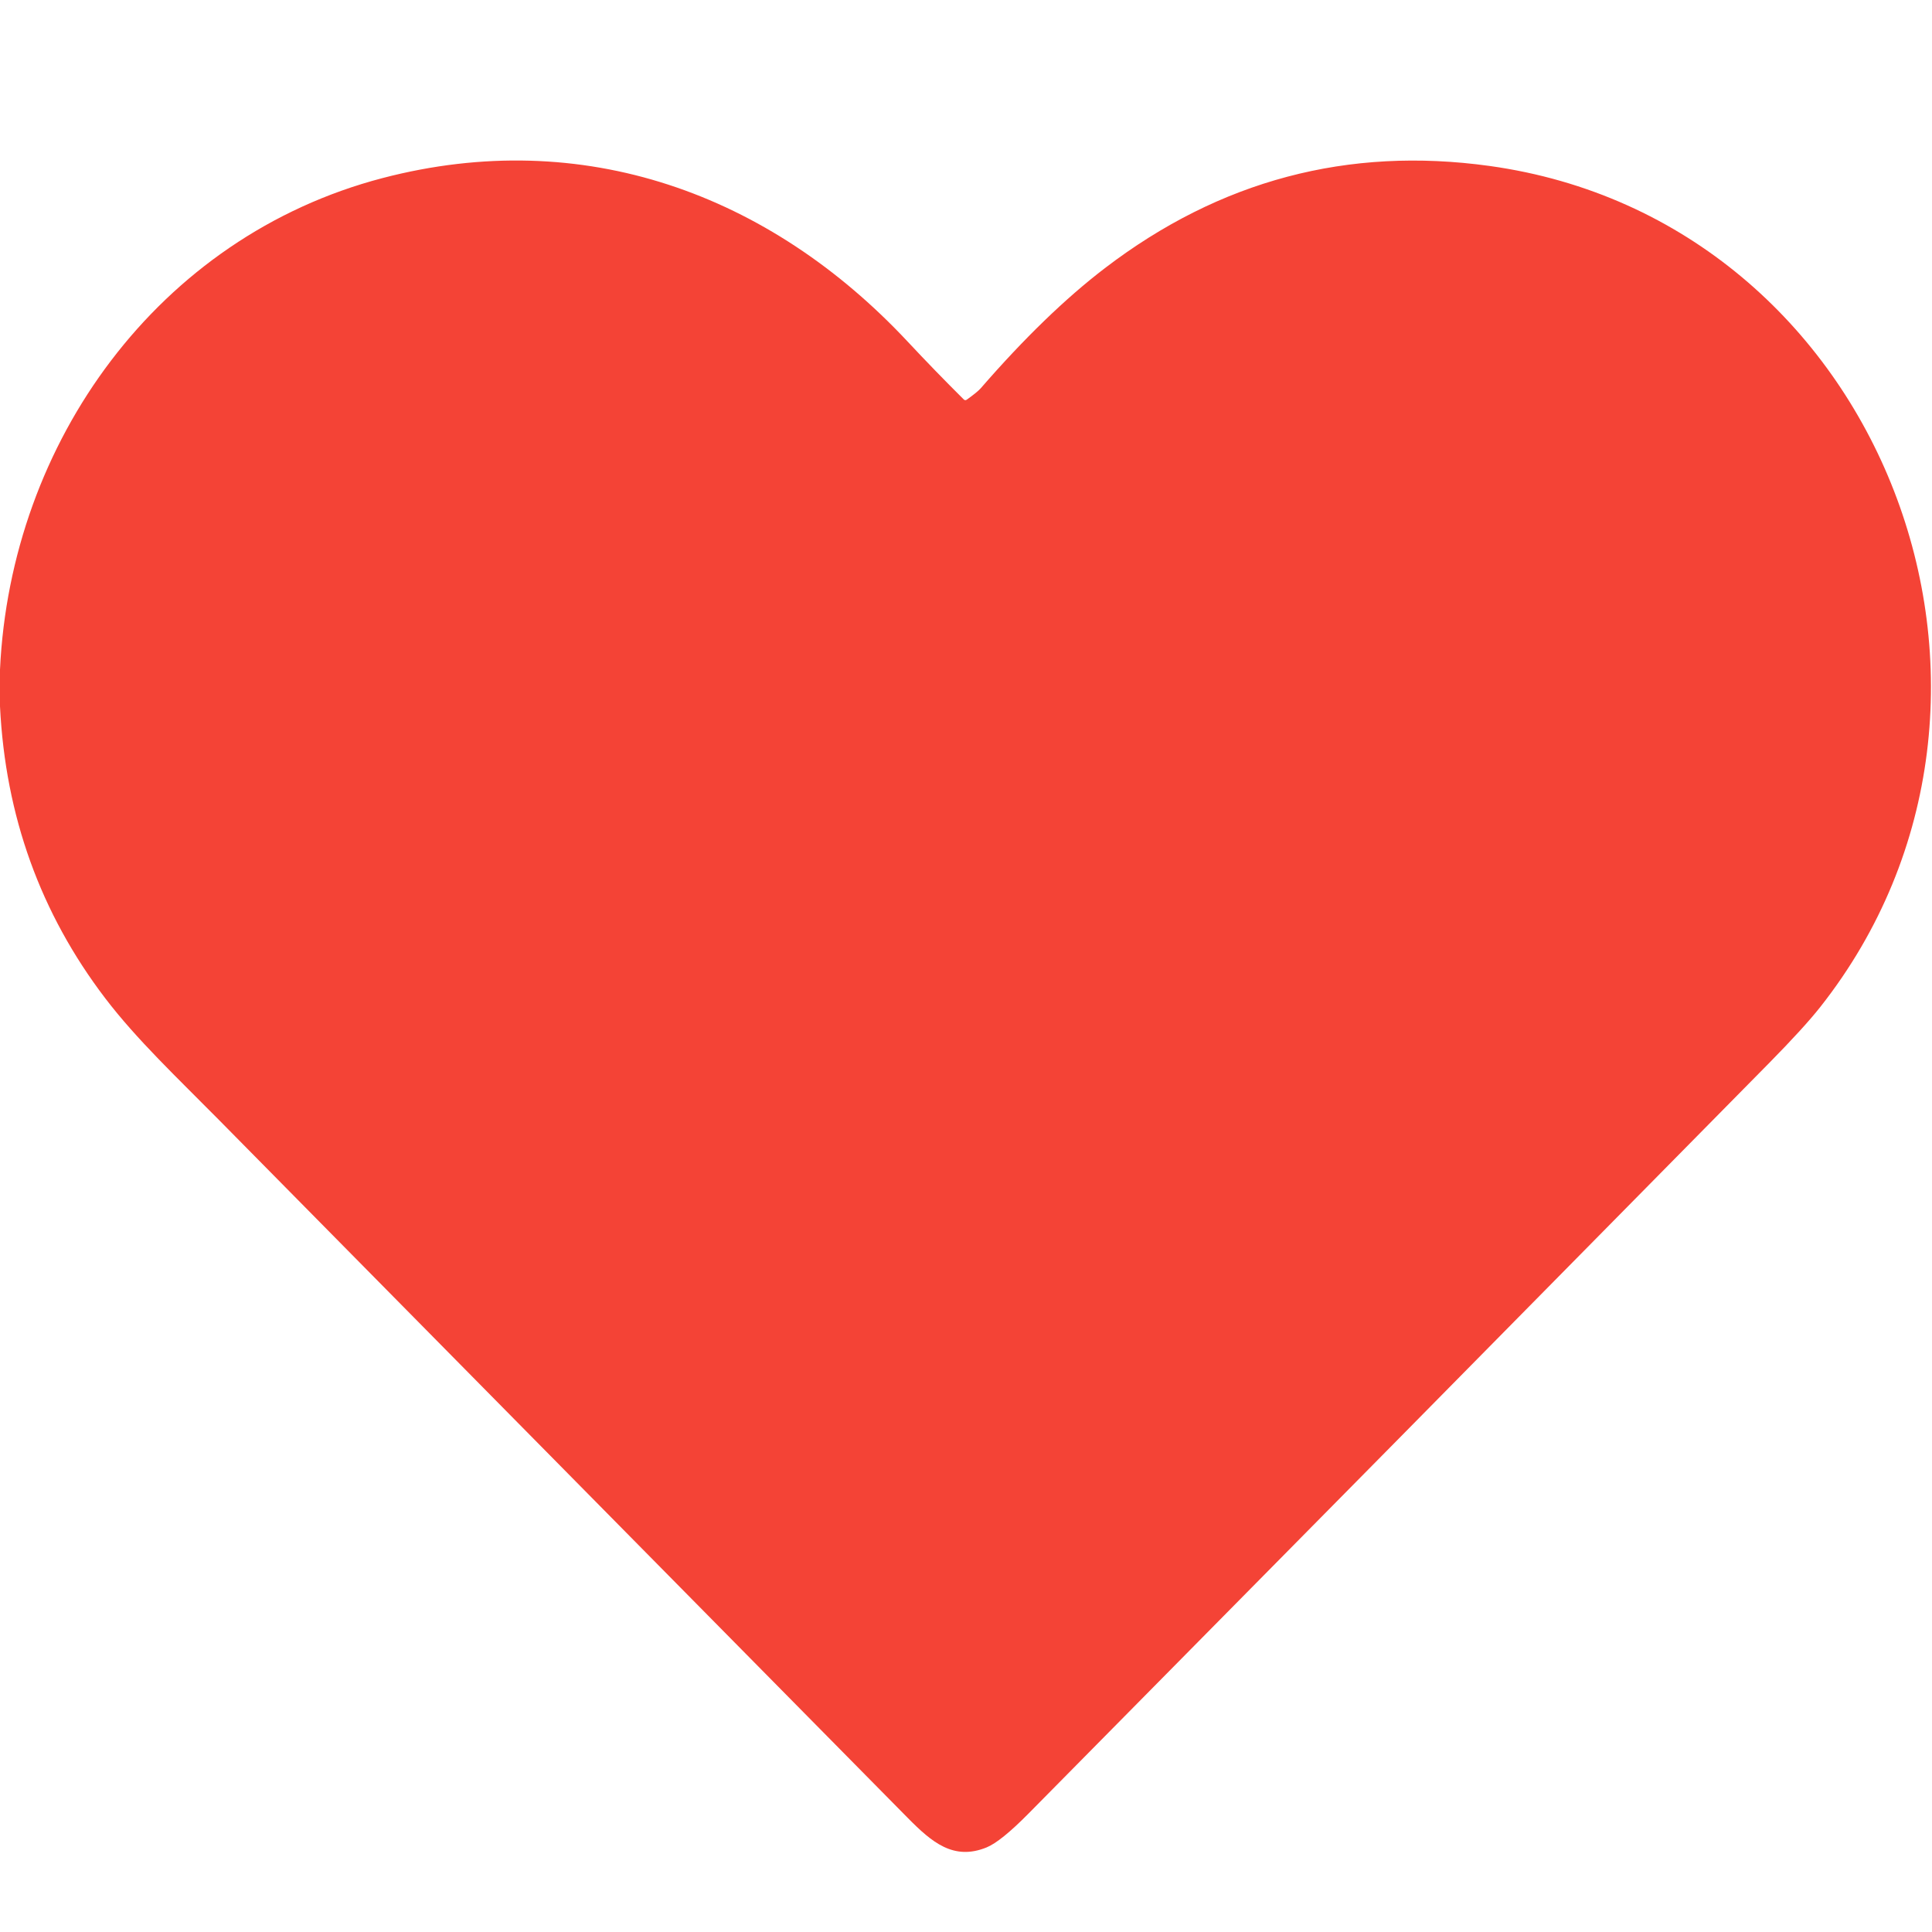
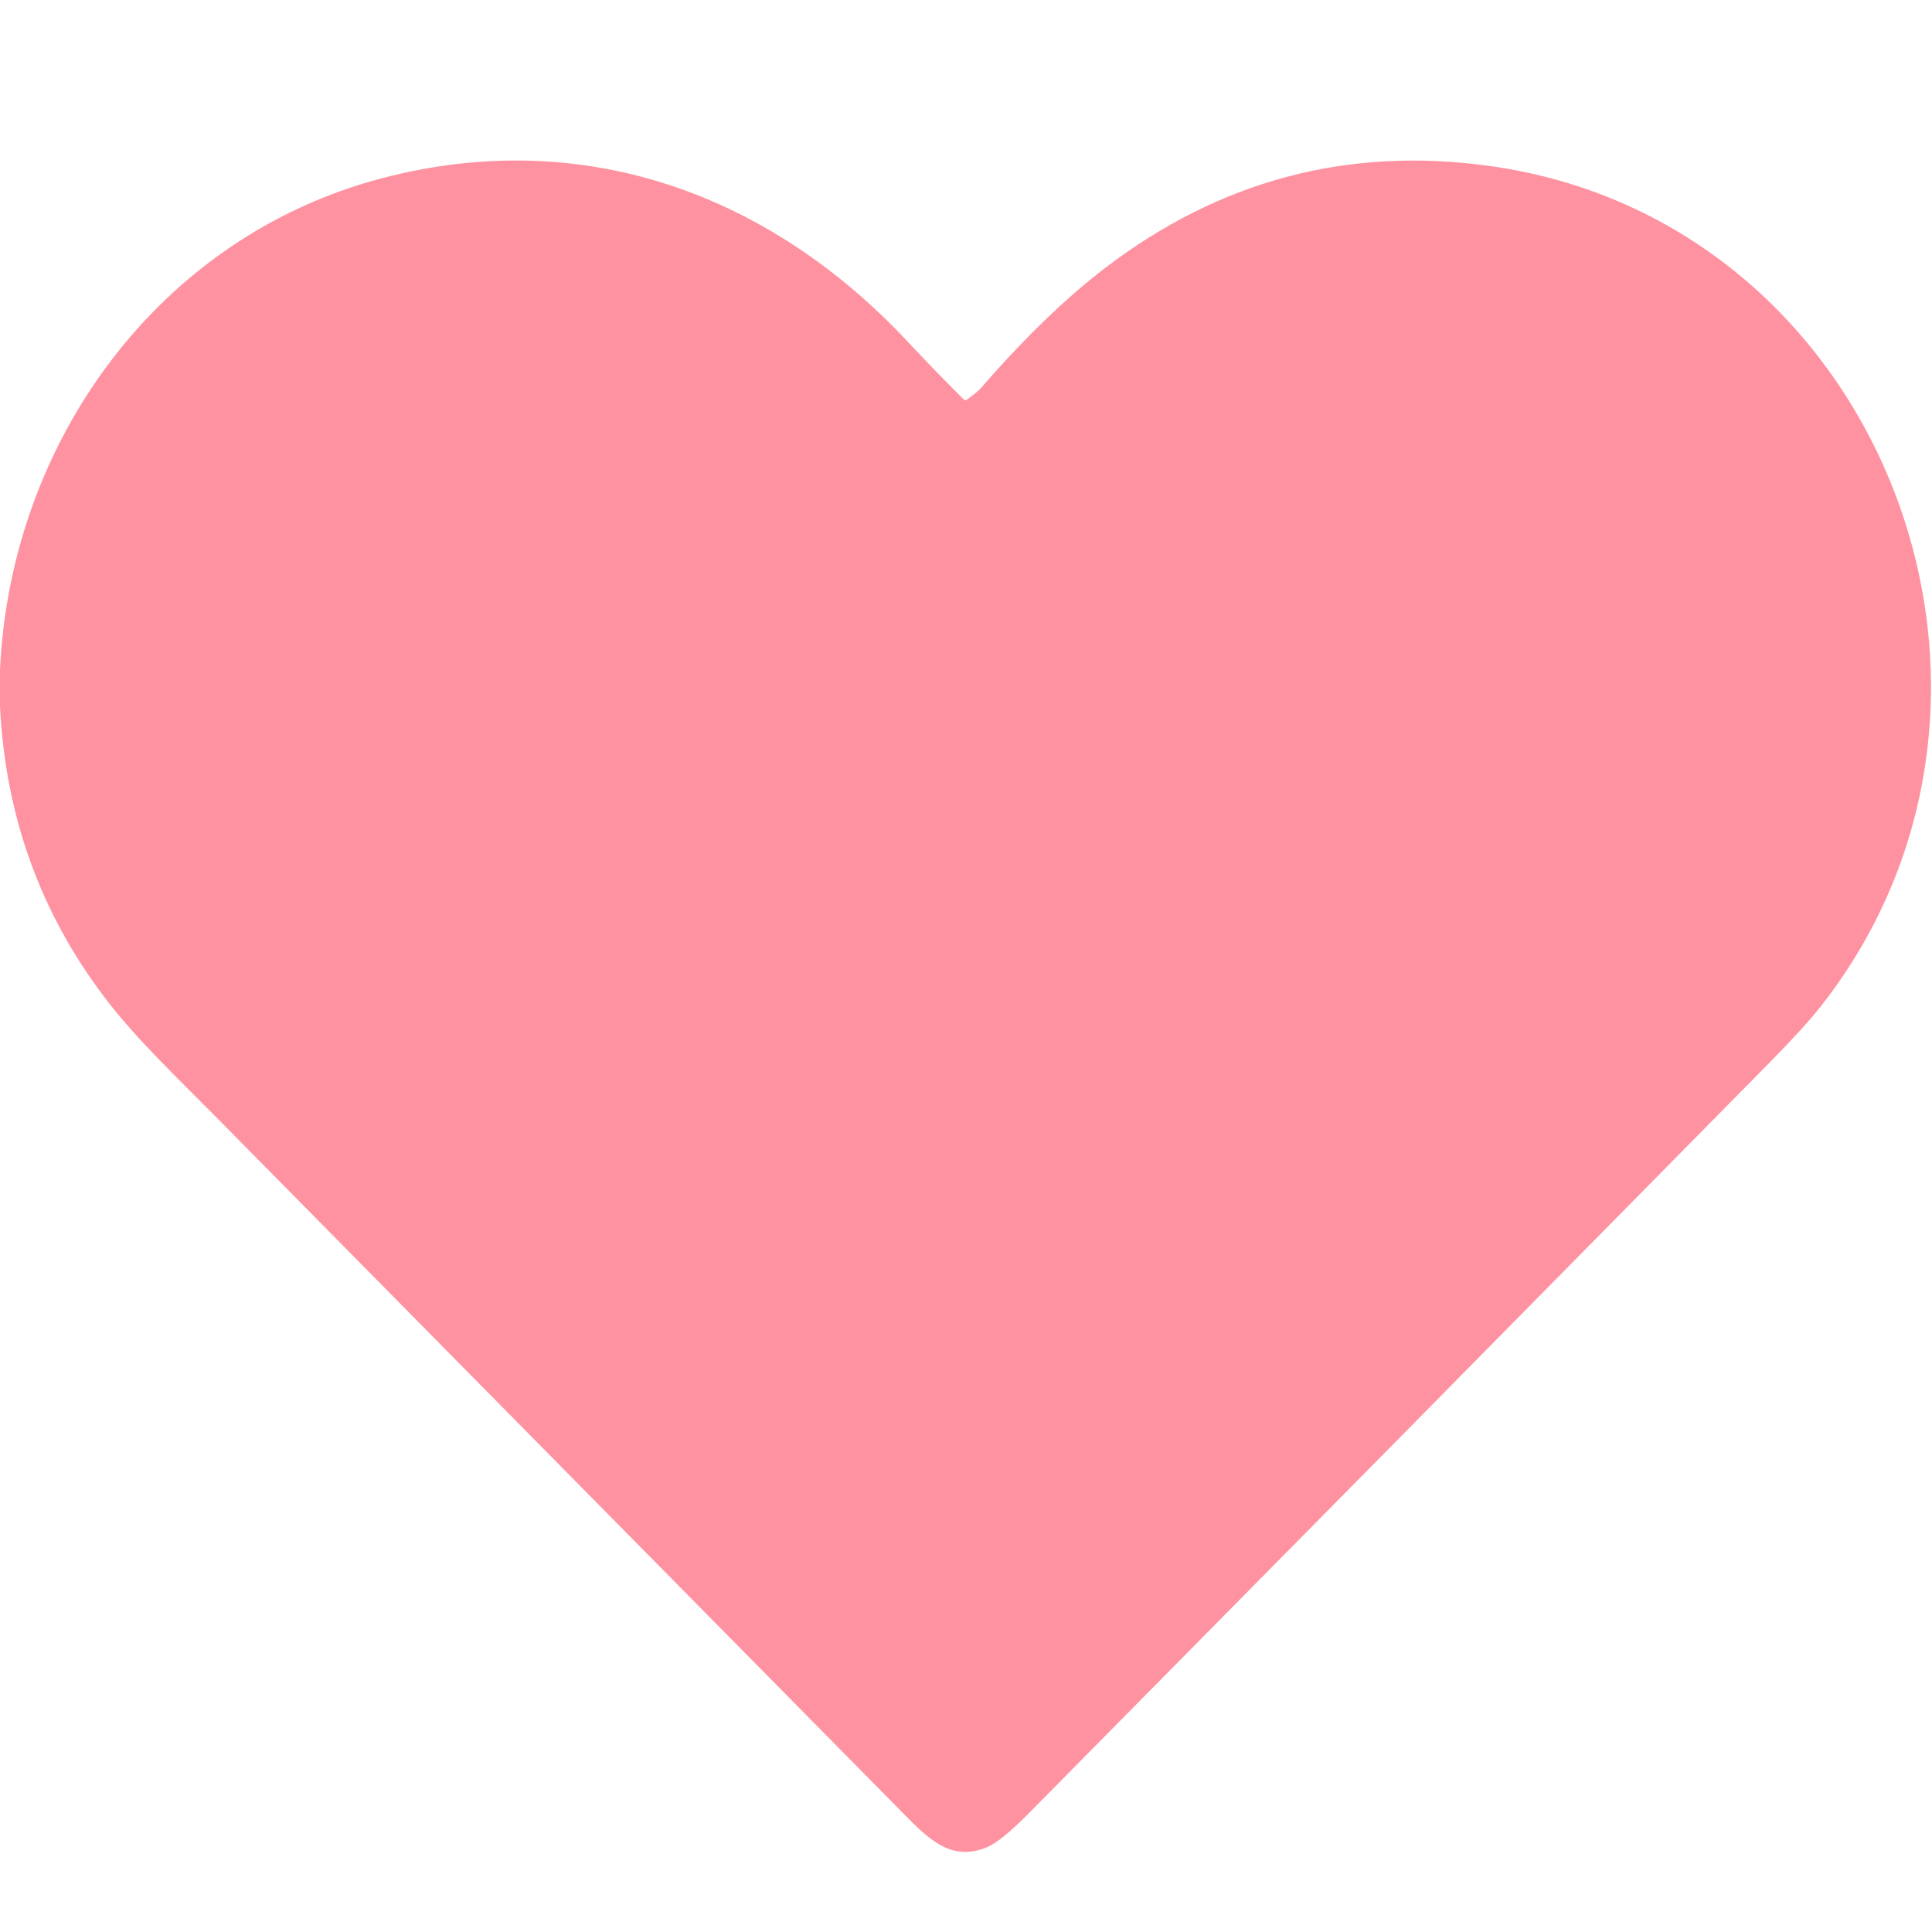
<svg xmlns="http://www.w3.org/2000/svg" version="1.1" viewBox="0.00 0.00 512.00 512.00">
-   <path fill="#f44336" d="   M 0.00 187.19   L 0.00 177.45   C 2.80 117.19 41.91 62.74 101.38 47.19   C 154.59 33.28 203.90 51.37 240.51 90.50   Q 247.80 98.30 255.39 105.84   Q 255.77 106.22 256.21 105.91   Q 259.03 103.90 259.90 102.90   Q 277.18 83.00 292.81 71.06   Q 338.45 36.17 394.75 43.98   C 499.06 58.46 547.03 184.86 482.42 266.83   Q 478.09 272.31 468.95 281.60   Q 370.83 381.18 272.57 480.61   Q 265.21 488.06 261.44 489.59   C 252.72 493.13 246.96 488.24 240.59 481.79   Q 149.35 389.35 58.12 296.89   C 47.02 285.65 36.24 275.51 27.88 264.54   Q 2.14 230.76 0.00 187.19   Z" />
+   <path fill="#FF92A0" d="   M 0.00 187.19   L 0.00 177.45   C 2.80 117.19 41.91 62.74 101.38 47.19   C 154.59 33.28 203.90 51.37 240.51 90.50   Q 247.80 98.30 255.39 105.84   Q 255.77 106.22 256.21 105.91   Q 259.03 103.90 259.90 102.90   Q 277.18 83.00 292.81 71.06   Q 338.45 36.17 394.75 43.98   C 499.06 58.46 547.03 184.86 482.42 266.83   Q 478.09 272.31 468.95 281.60   Q 370.83 381.18 272.57 480.61   Q 265.21 488.06 261.44 489.59   C 252.72 493.13 246.96 488.24 240.59 481.79   Q 149.35 389.35 58.12 296.89   C 47.02 285.65 36.24 275.51 27.88 264.54   Q 2.14 230.76 0.00 187.19   Z" />
</svg>
